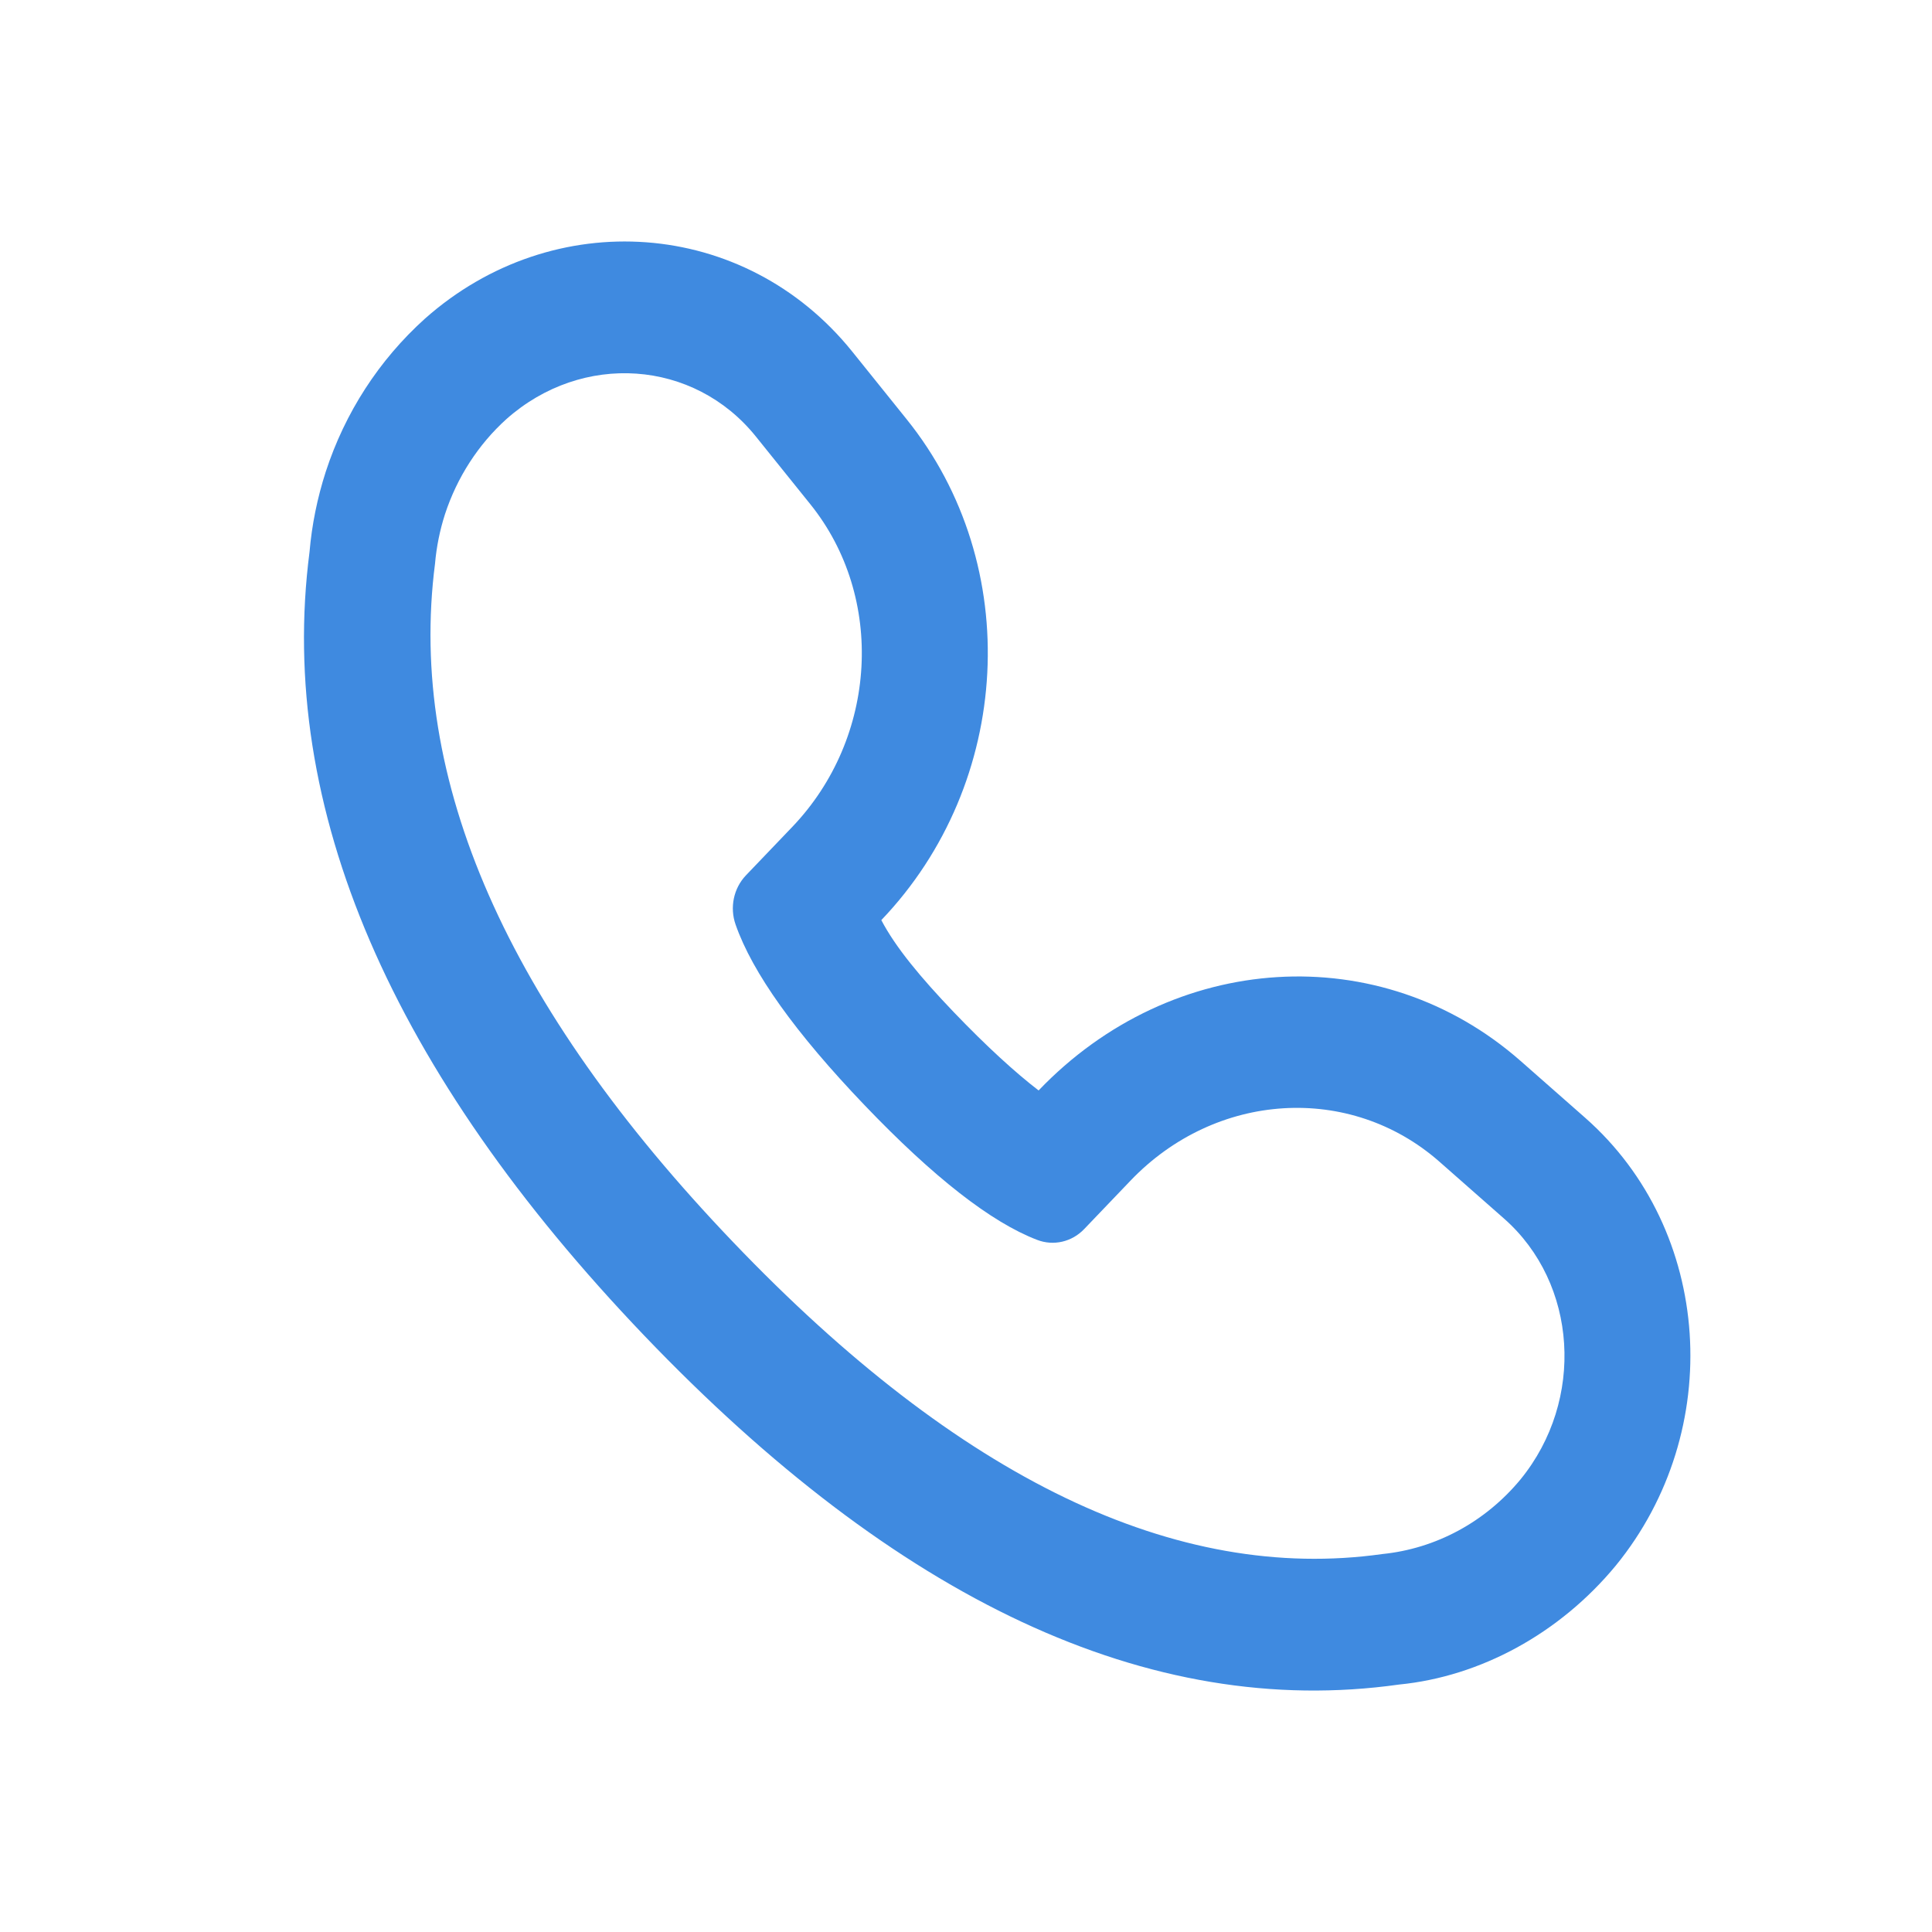
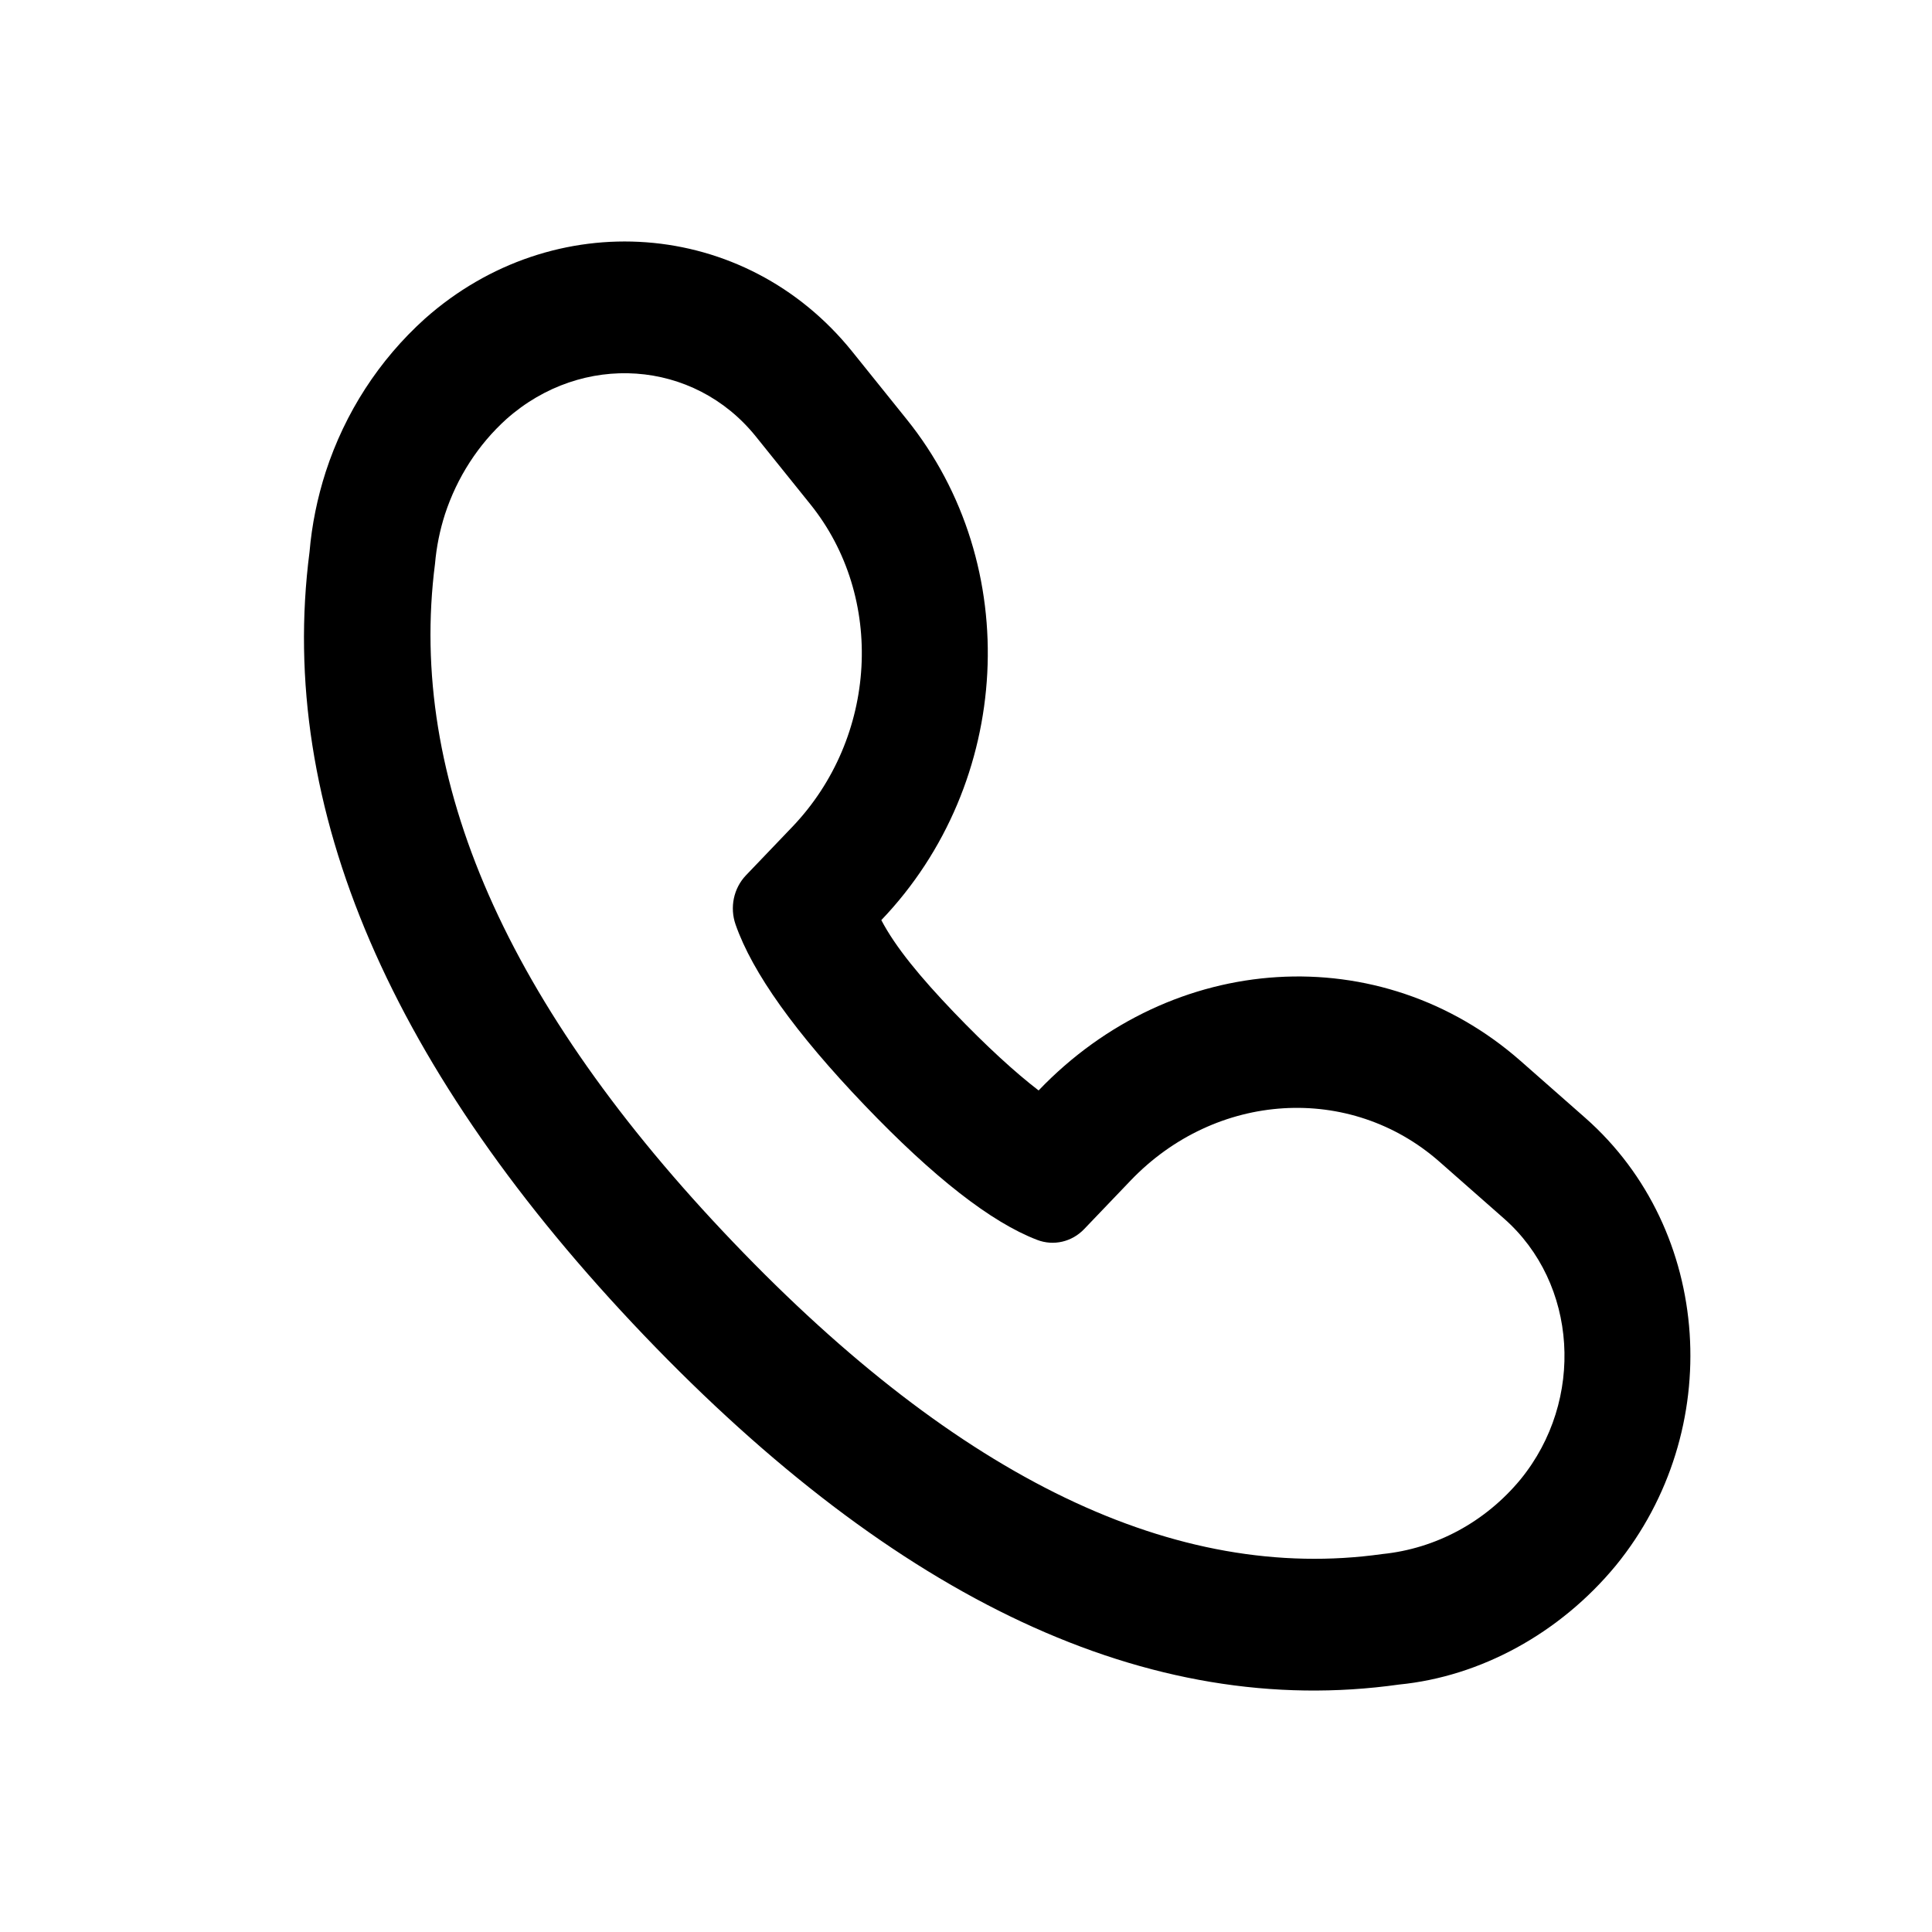
<svg xmlns="http://www.w3.org/2000/svg" width="24px" height="24px" viewBox="0 0 24 24" version="1.1">
  <g id="Icons/ic-call" stroke="none" stroke-width="1" fill="none" fill-rule="evenodd">
    <g>
      <rect id="Rectangle" x="0" y="0" width="24" height="24" />
-       <g id="phone_outline_28" transform="translate(3, 3)" fill="#3F8AE0">
+       <g id="phone_outline_28" transform="translate(3, 3)" fill="currentColor">
        <path d="M11.044,11.666 L10.469,12.267 C10.316,12.428 10.087,12.481 9.883,12.402 C9.312,12.183 8.597,11.625 7.739,10.728 C6.881,9.831 6.347,9.084 6.138,8.486 C6.063,8.273 6.113,8.034 6.267,7.873 L6.842,7.272 C7.902,6.164 7.999,4.419 7.064,3.261 L6.39,2.423 C5.62,1.465 4.233,1.369 3.291,2.206 C2.941,2.522 2.678,2.93 2.528,3.387 C2.464,3.586 2.422,3.793 2.404,4.002 C2.059,6.68 3.294,9.49 6.109,12.432 C8.923,15.375 11.61,16.665 14.171,16.305 C14.837,16.238 15.452,15.906 15.889,15.377 C16.691,14.393 16.598,12.942 15.683,12.137 L14.881,11.431 C13.772,10.456 12.104,10.558 11.044,11.666 Z M8.846,9.571 C9.256,9.999 9.613,10.324 9.902,10.546 C11.564,8.809 14.15,8.65 15.89,10.18 L16.691,10.885 C18.279,12.283 18.438,14.773 17.073,16.447 C16.373,17.295 15.387,17.827 14.38,17.926 C11.264,18.365 8.13,16.86 5.002,13.59 C1.874,10.319 0.433,7.041 0.845,3.857 C0.874,3.518 0.942,3.185 1.047,2.859 C1.286,2.126 1.708,1.473 2.277,0.96 C3.872,-0.458 6.252,-0.292 7.588,1.369 L8.261,2.206 C9.726,4.023 9.576,6.728 7.948,8.43 C8.125,8.768 8.436,9.142 8.846,9.571 Z" id="Shape" />
      </g>
    </g>
  </g>
</svg>
